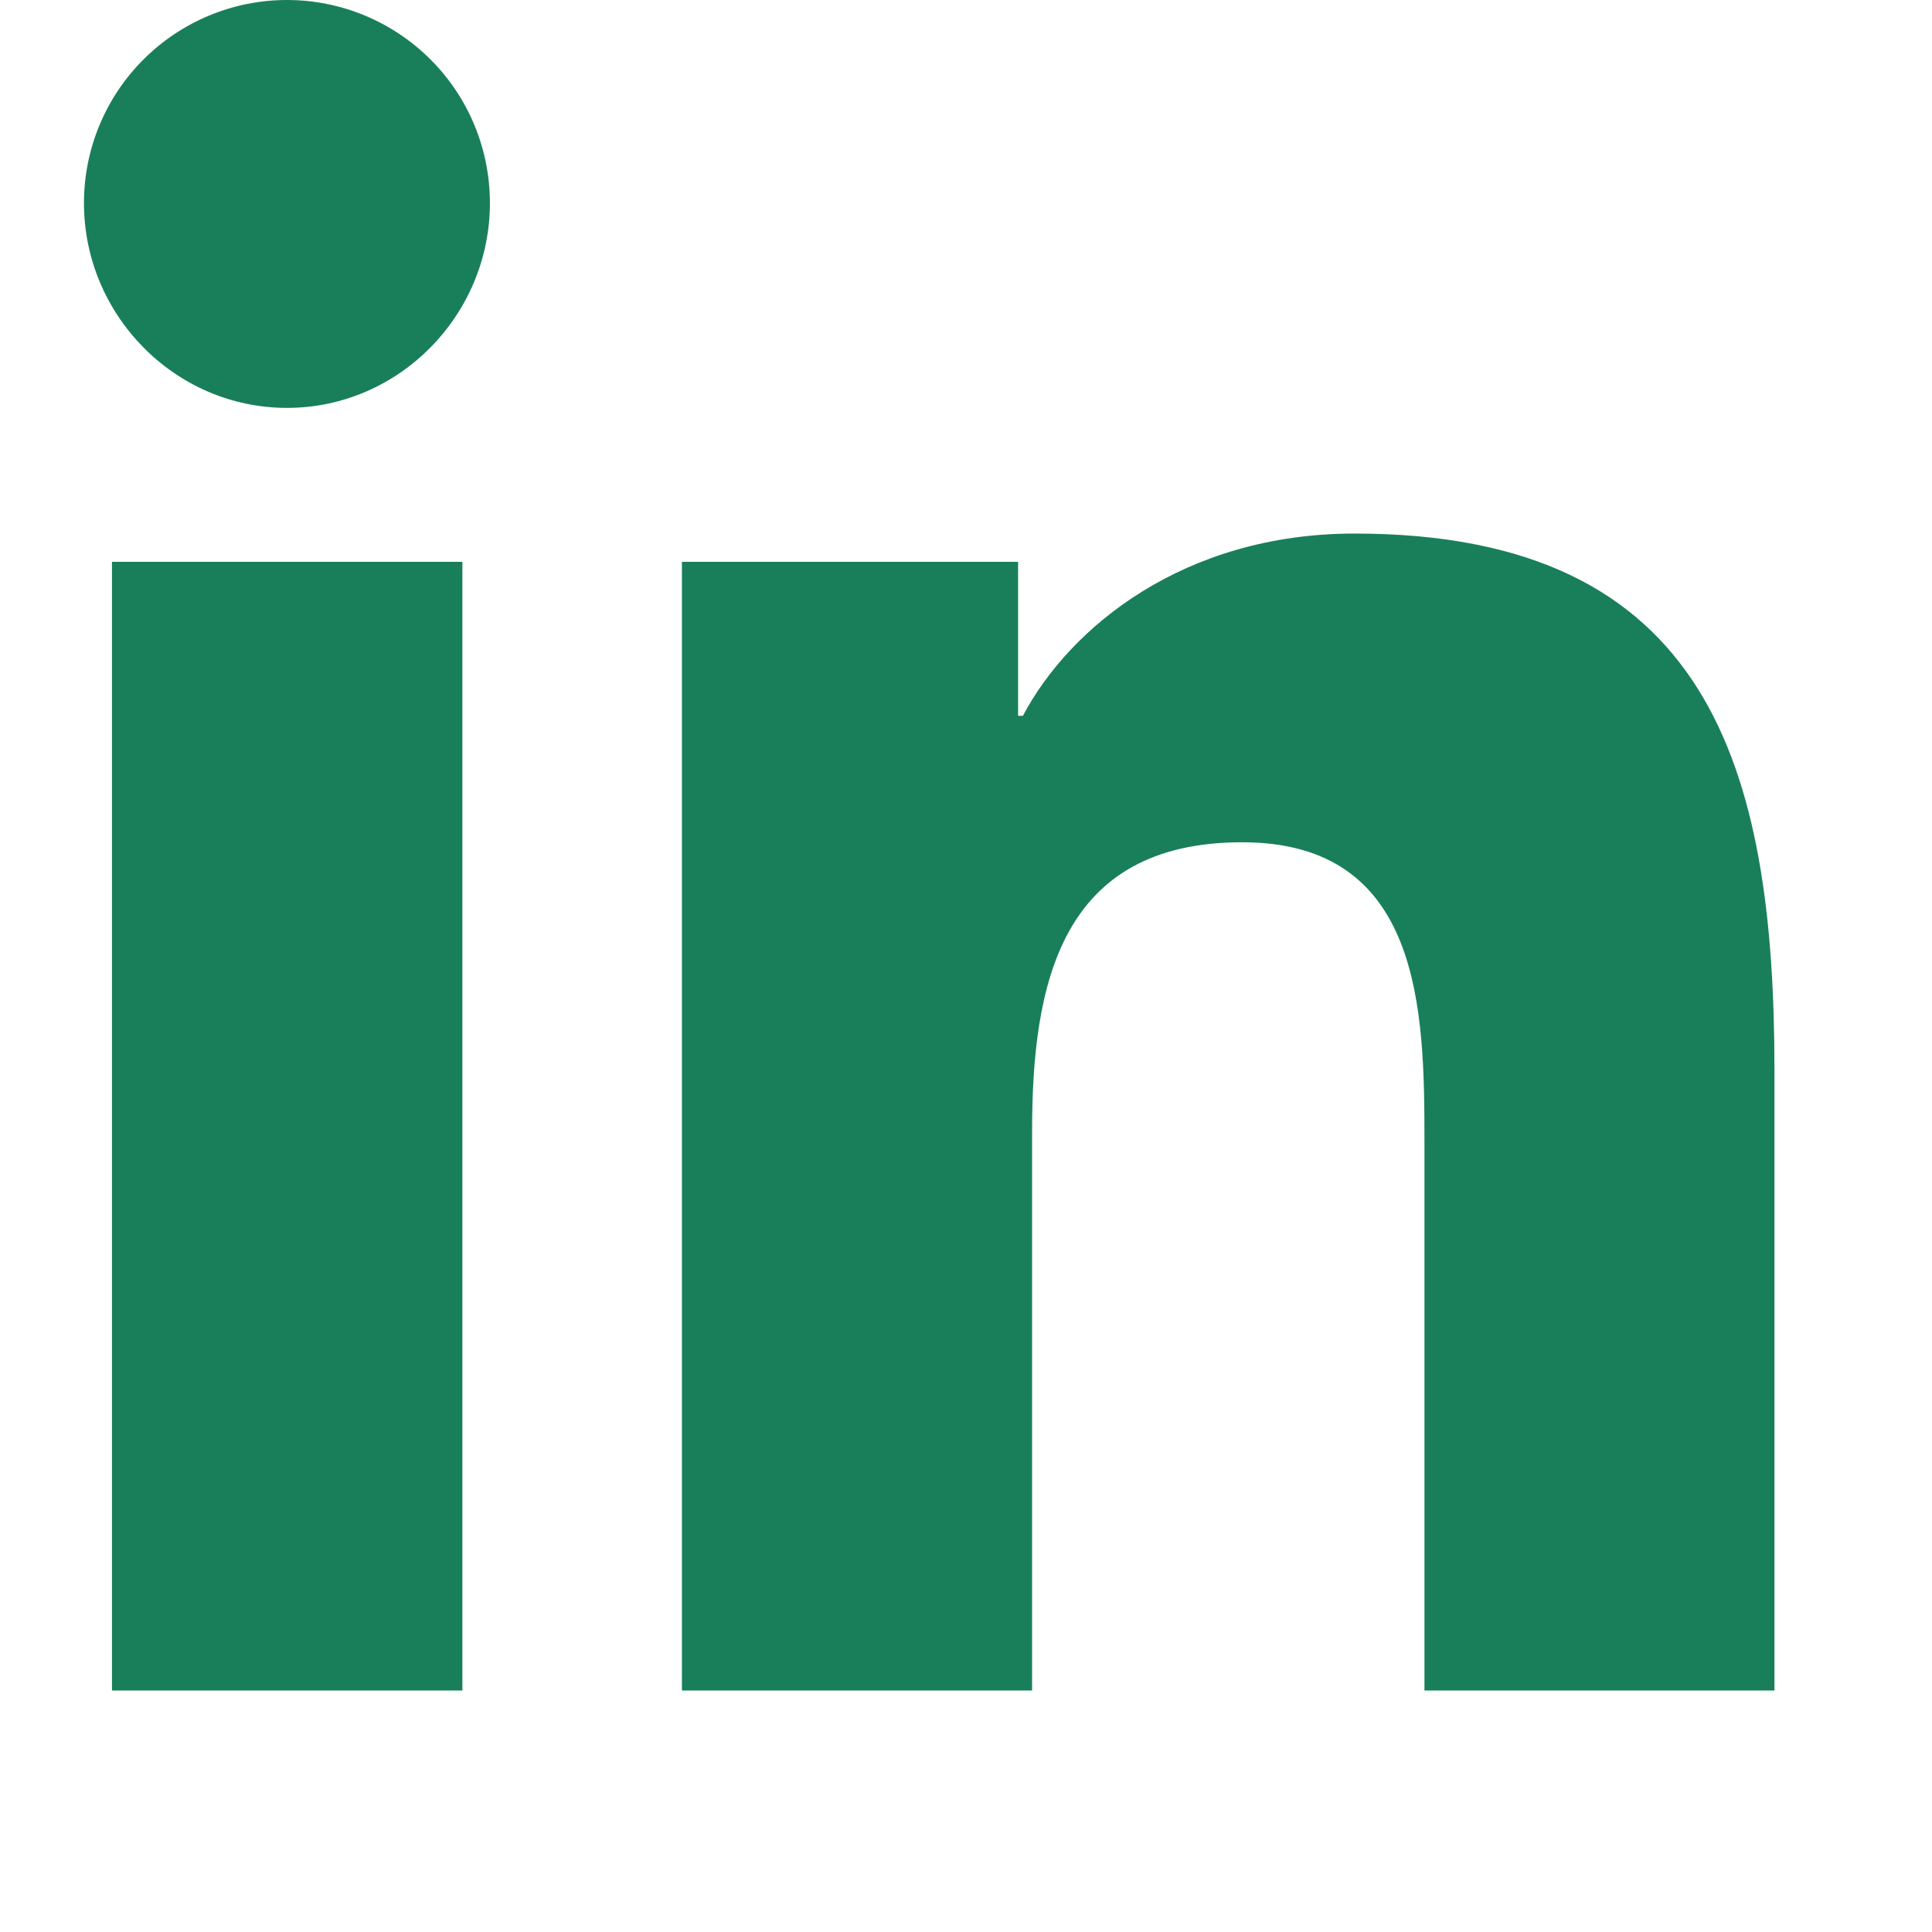
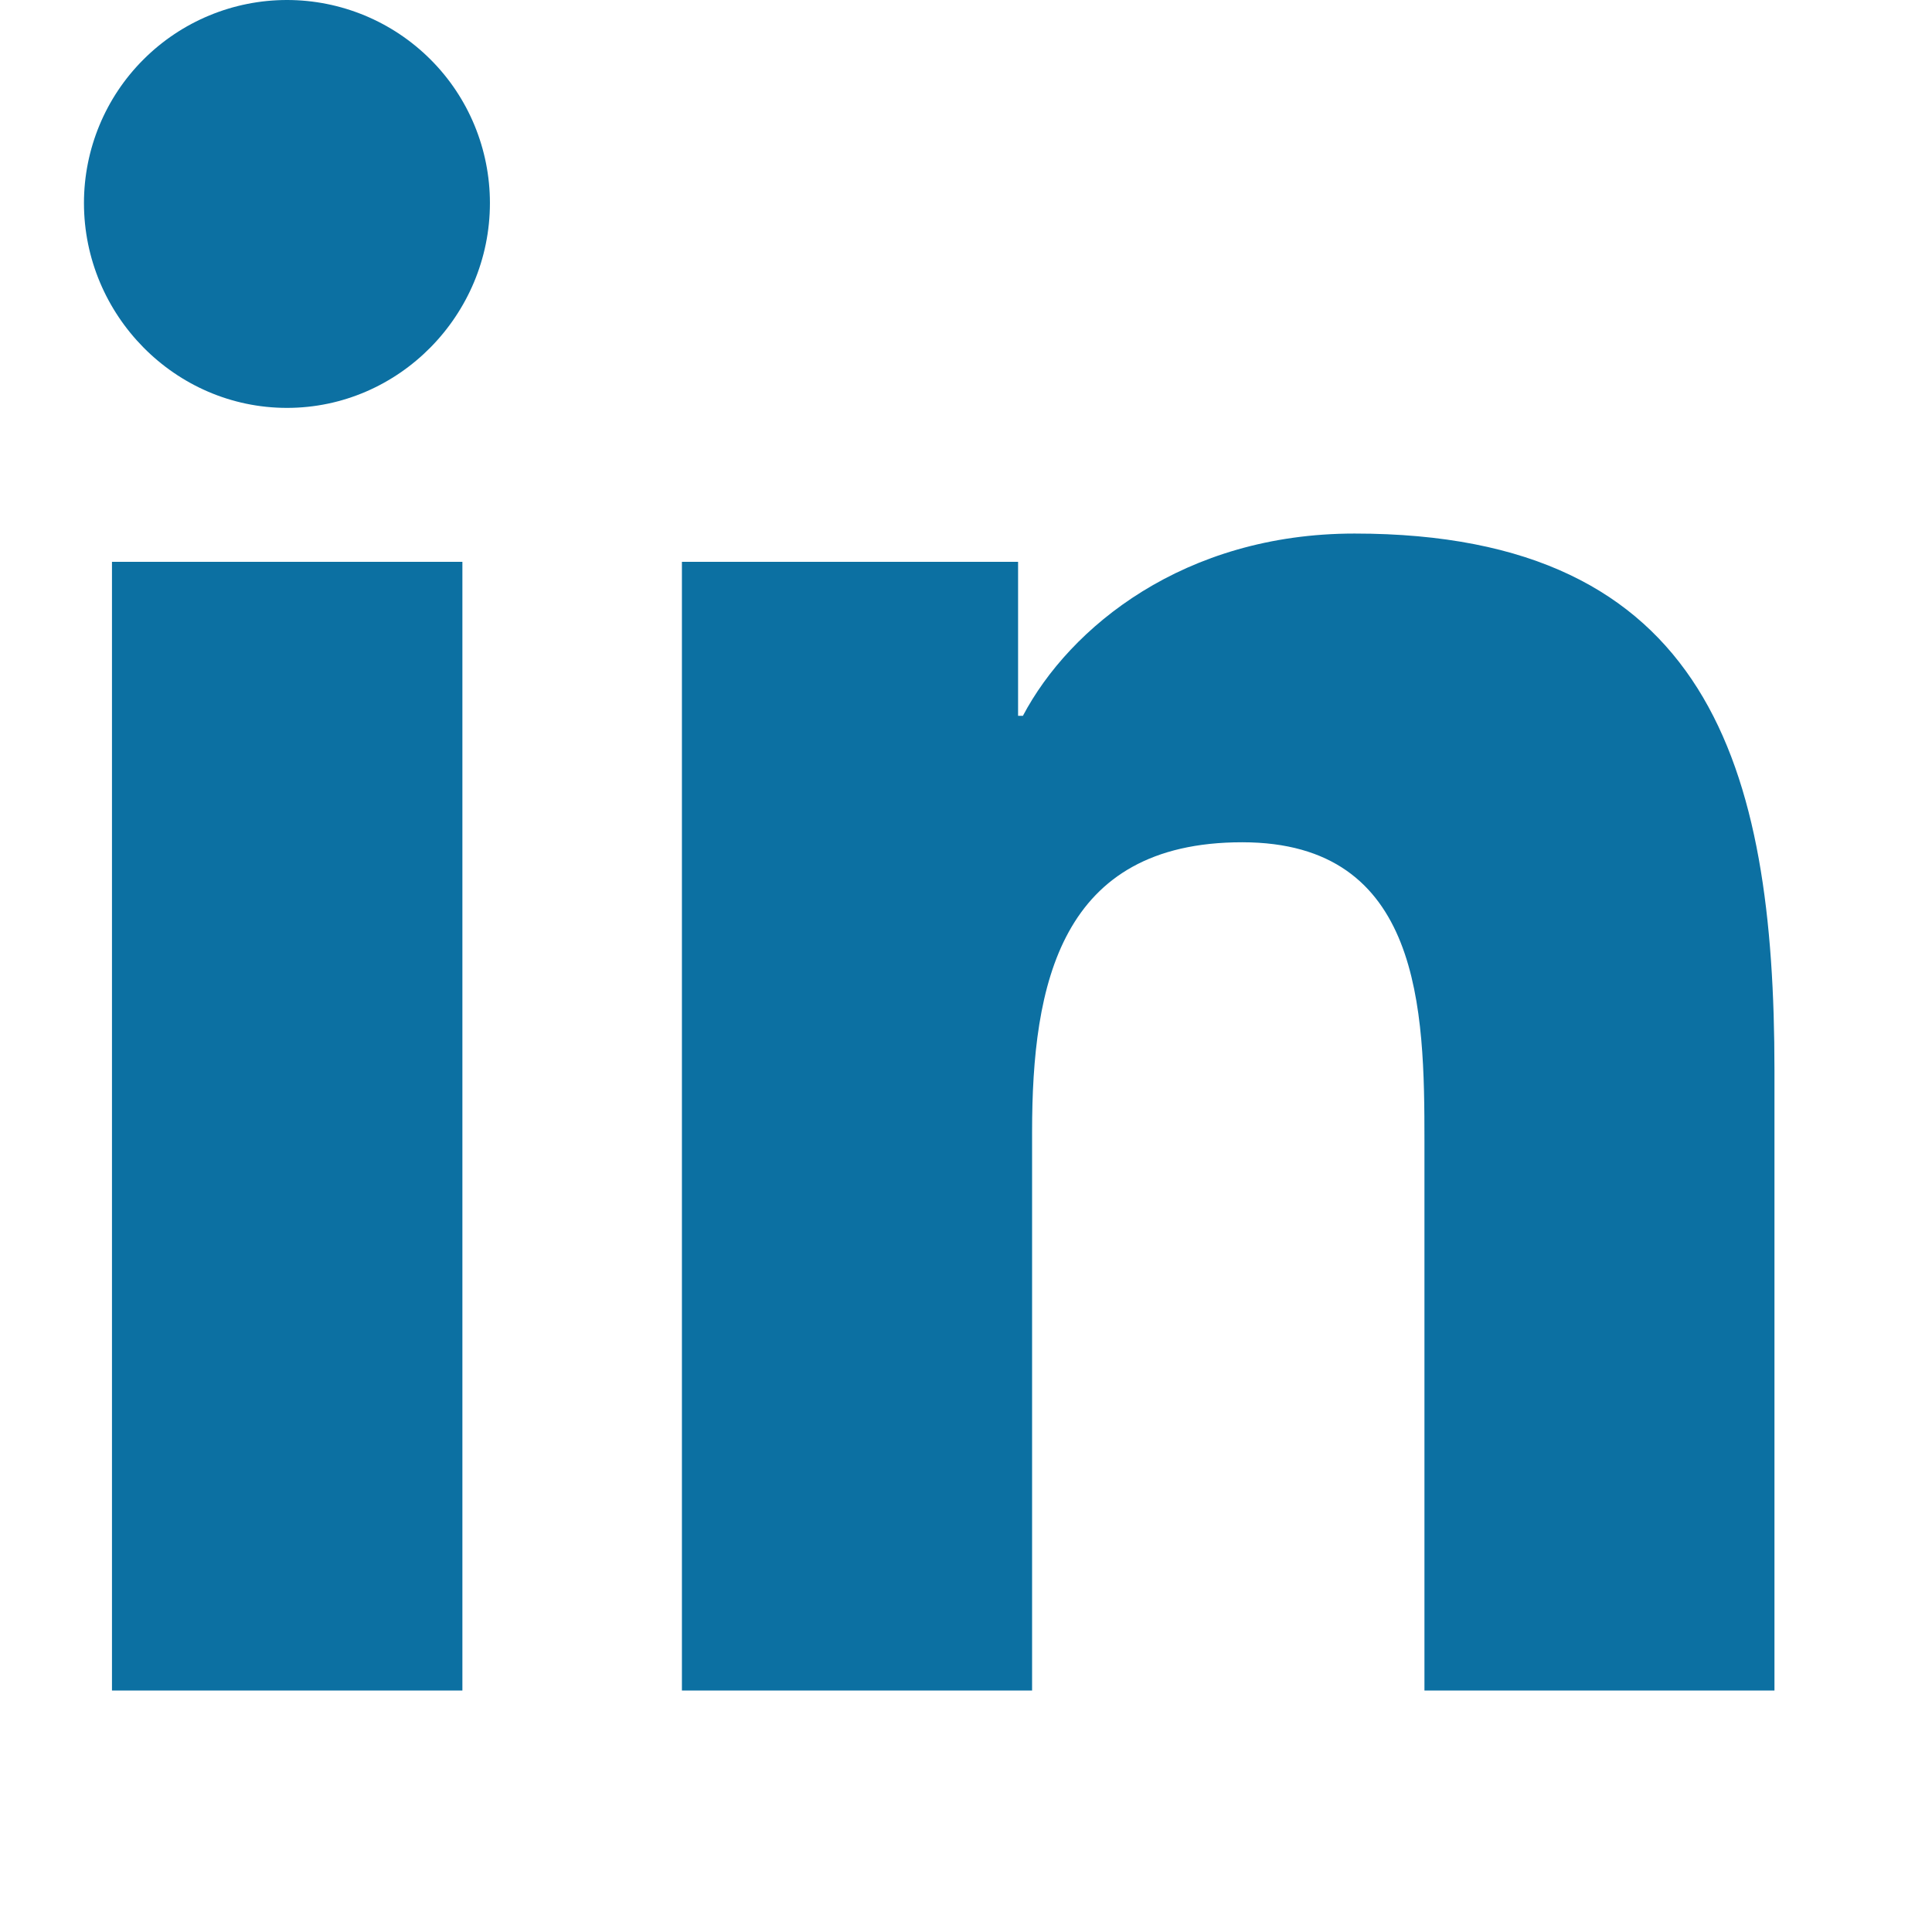
<svg xmlns="http://www.w3.org/2000/svg" width="24" height="24" viewBox="0 0 24 24" fill="none">
  <g clip-path="url(#clip0_55_764)">
-     <path d="M5.744 21H1.391V6.979H5.744V21ZM3.565 5.067C2.173 5.067 1.043 3.913 1.043 2.522C1.043 1.853 1.309 1.211 1.782 0.739C2.255 0.266 2.896 0 3.565 0C4.234 0 4.875 0.266 5.348 0.739C5.821 1.211 6.086 1.853 6.086 2.522C6.086 3.913 4.957 5.067 3.565 5.067ZM22.039 21H17.695V14.175C17.695 12.548 17.662 10.463 15.431 10.463C13.168 10.463 12.821 12.229 12.821 14.058V21H8.471V6.979H12.647V8.892H12.707C13.289 7.79 14.709 6.628 16.826 6.628C21.233 6.628 22.043 9.53 22.043 13.298V21H22.039Z" fill="#197F5B" />
+     <path d="M5.744 21H1.391V6.979H5.744V21ZM3.565 5.067C2.173 5.067 1.043 3.913 1.043 2.522C1.043 1.853 1.309 1.211 1.782 0.739C2.255 0.266 2.896 0 3.565 0C4.234 0 4.875 0.266 5.348 0.739C5.821 1.211 6.086 1.853 6.086 2.522C6.086 3.913 4.957 5.067 3.565 5.067ZM22.039 21H17.695V14.175C17.695 12.548 17.662 10.463 15.431 10.463C13.168 10.463 12.821 12.229 12.821 14.058V21H8.471V6.979H12.647V8.892H12.707C13.289 7.79 14.709 6.628 16.826 6.628C21.233 6.628 22.043 9.53 22.043 13.298V21H22.039Z" fill="rgb(12, 112, 162) " />
  </g>
  <defs>
    <clipPath id="clip0_55_764">
      <rect width="24" height="24" fill="#197F5B" />
    </clipPath>
  </defs>
</svg>
